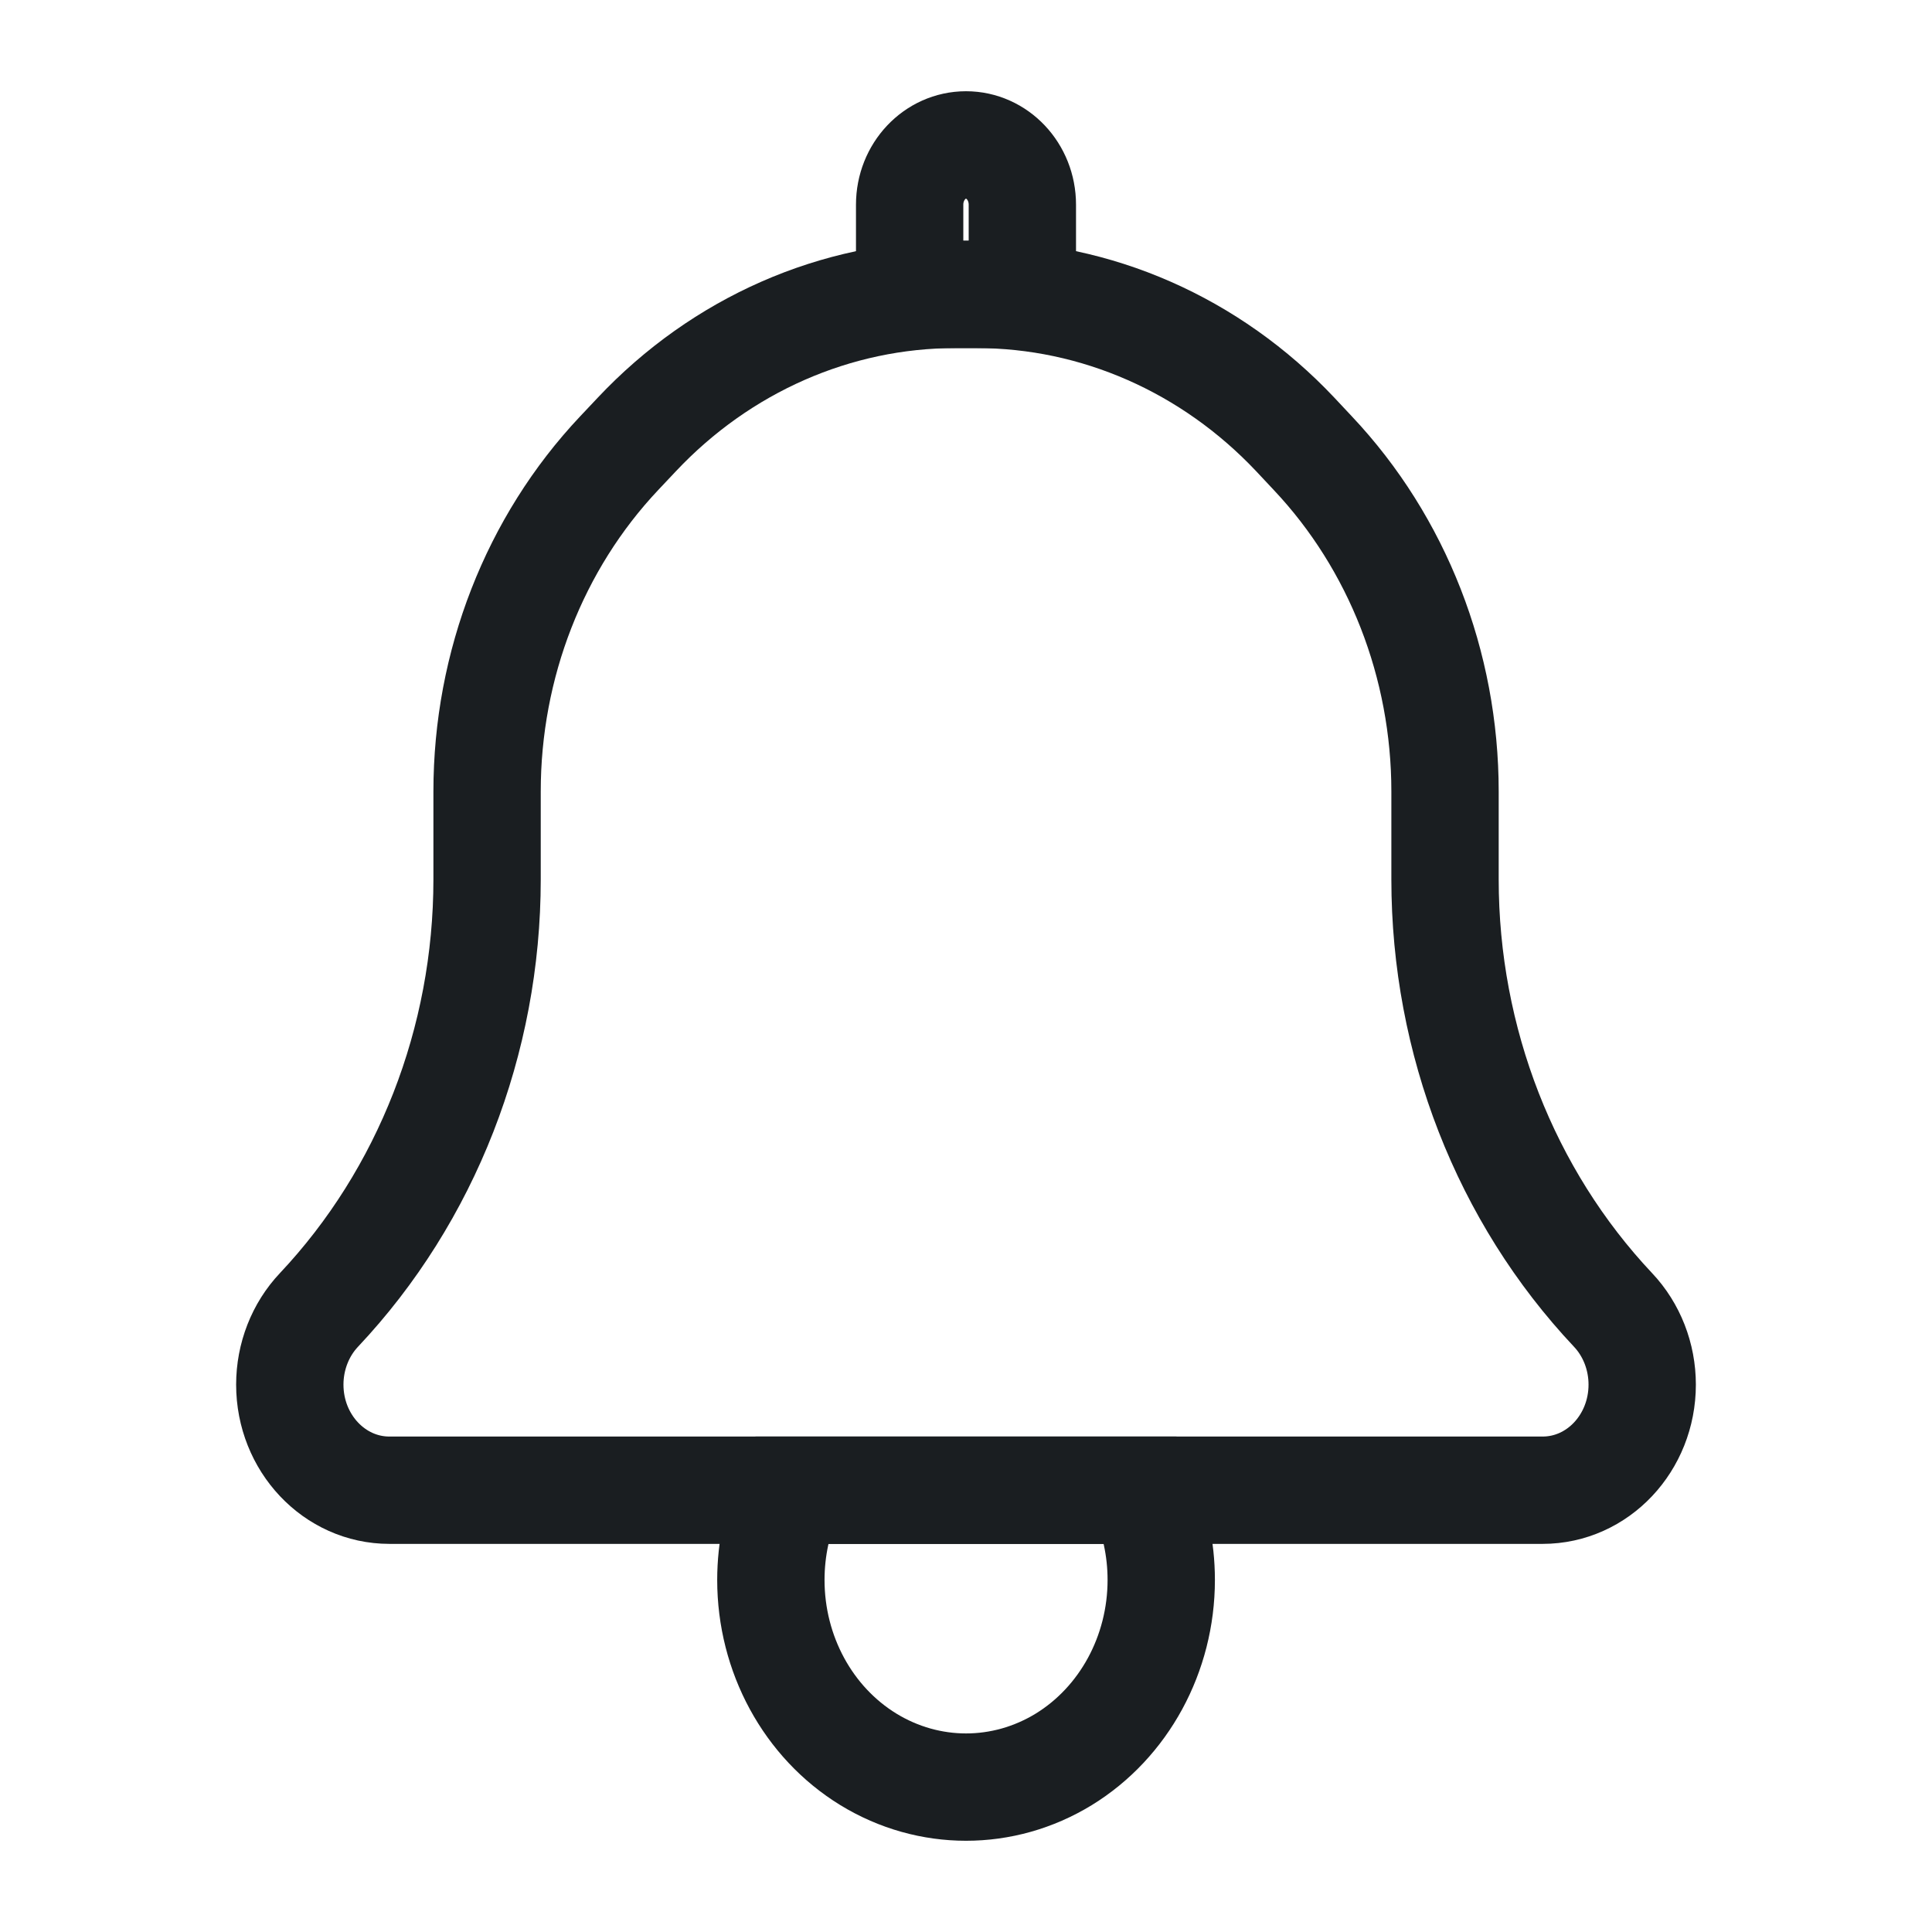
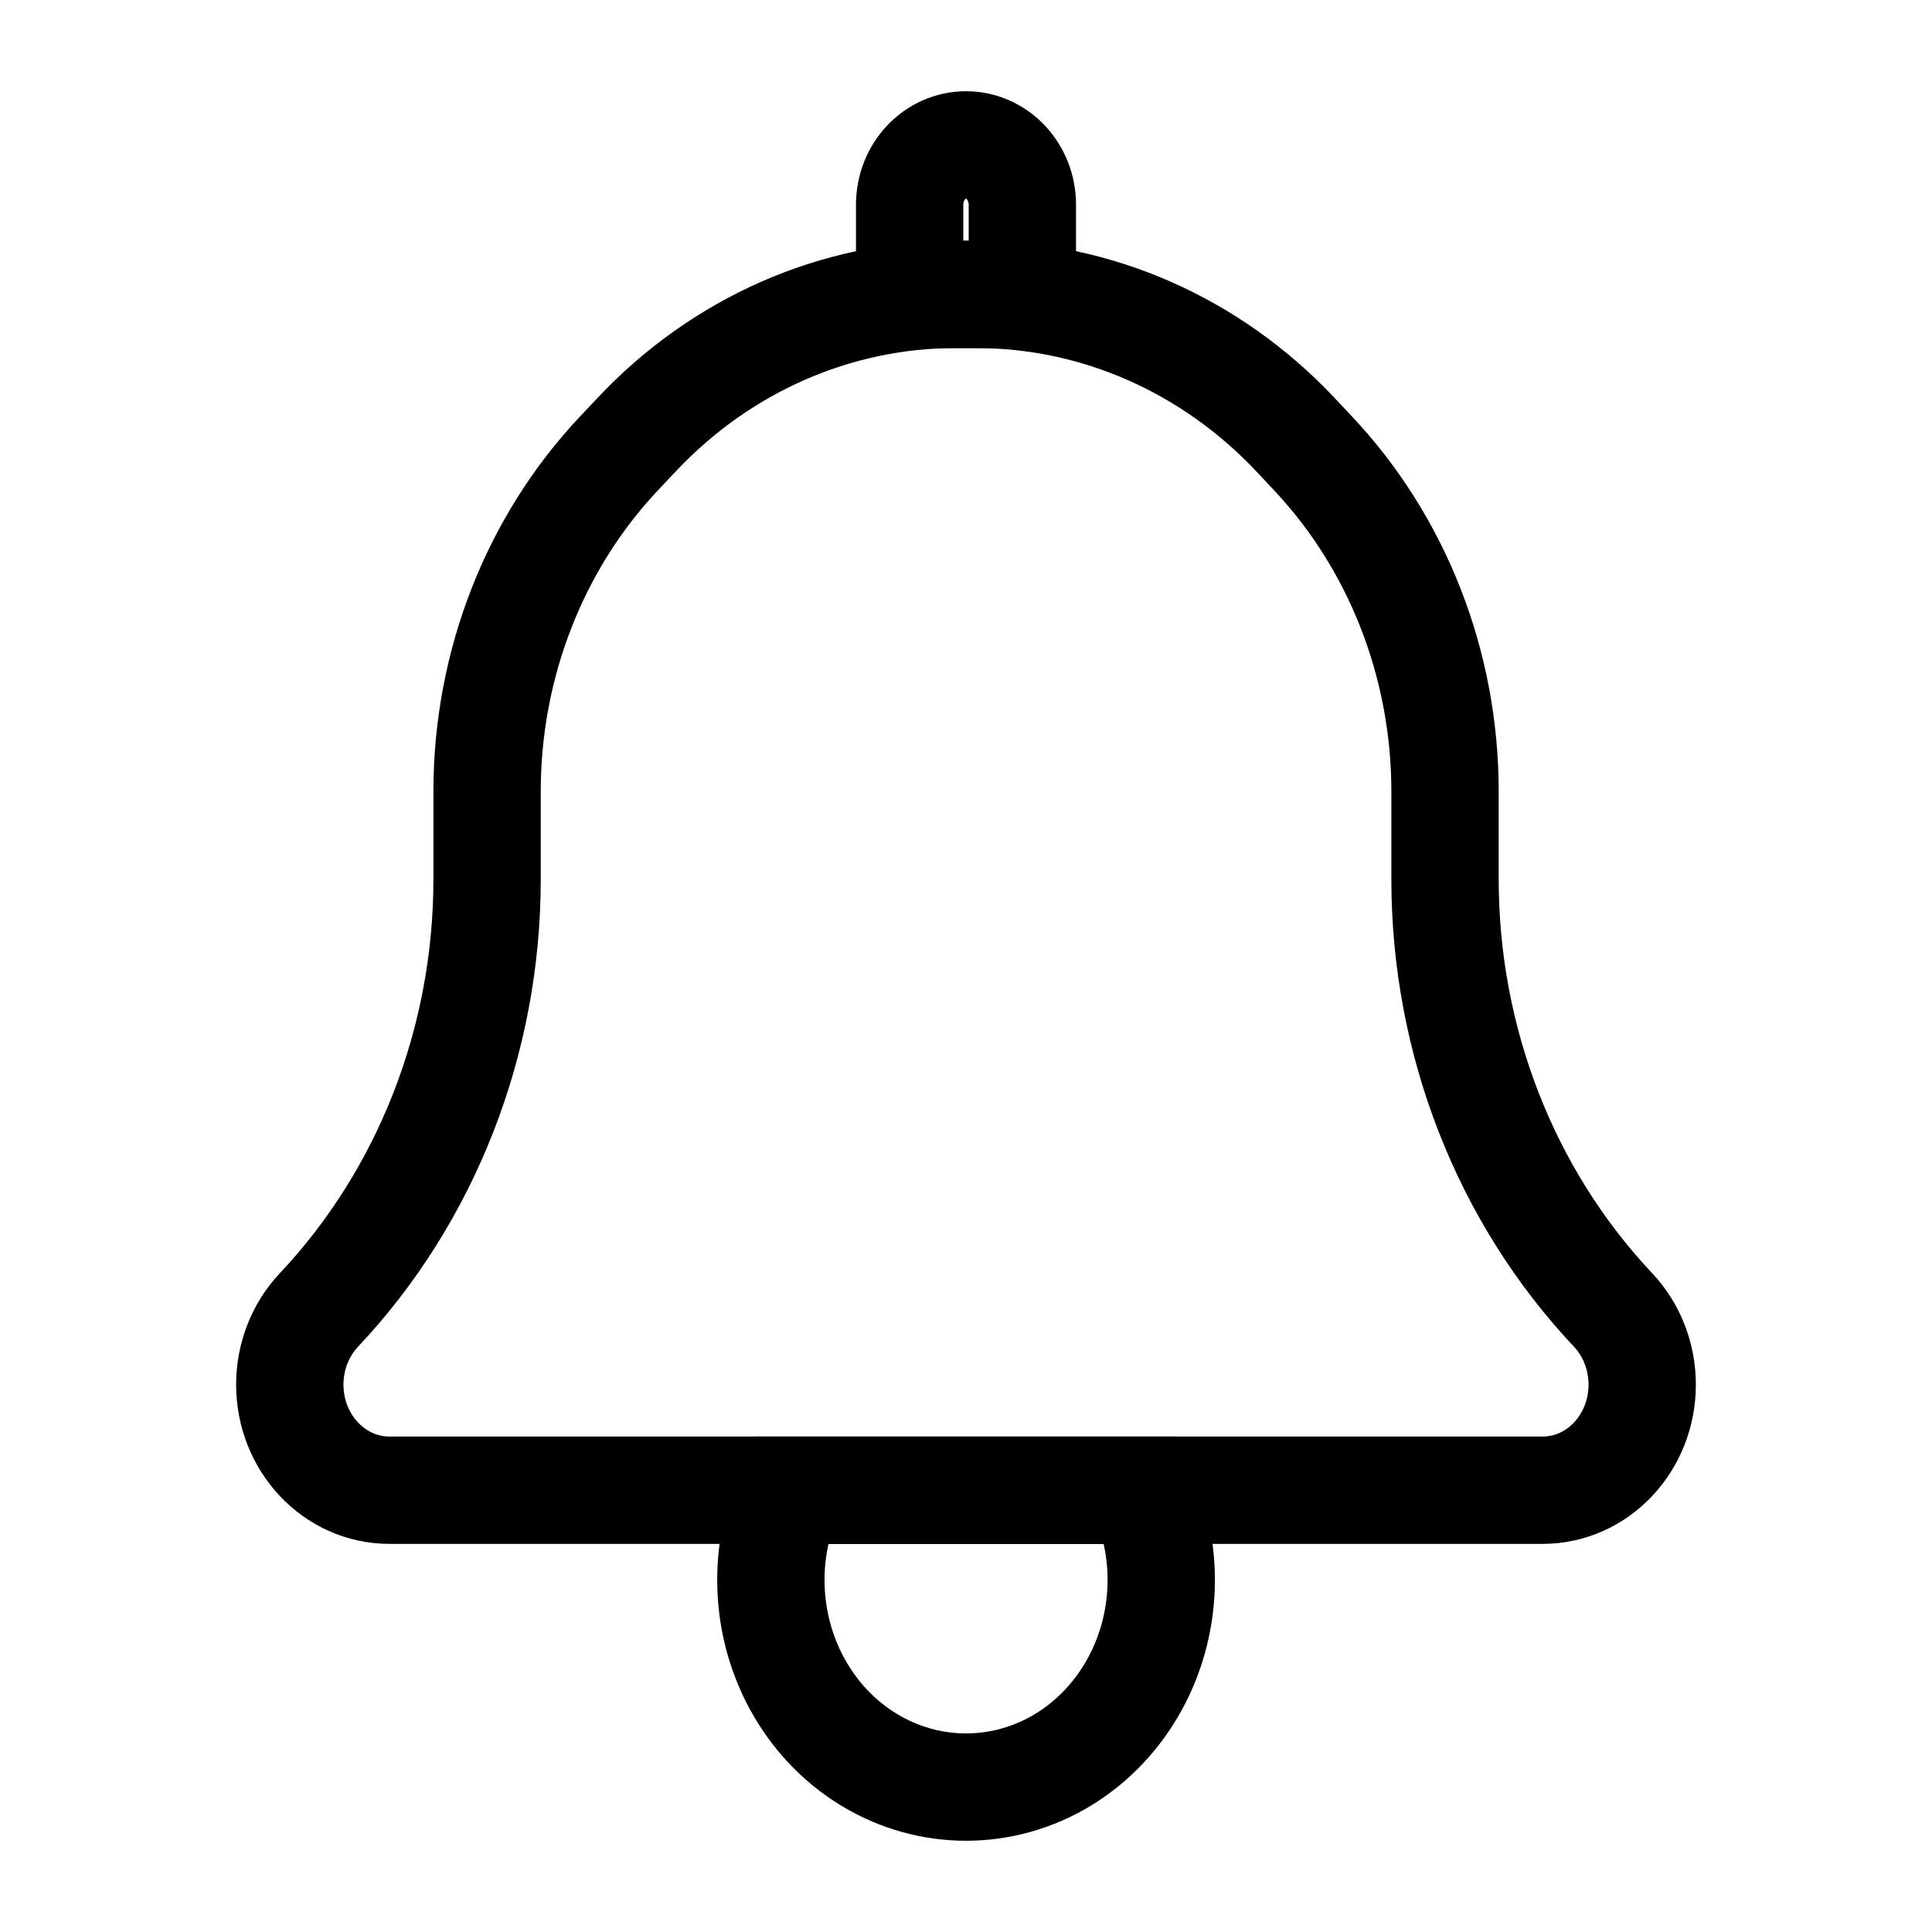
<svg xmlns="http://www.w3.org/2000/svg" width="18" height="18" viewBox="0 0 18 18" fill="none">
-   <path d="M10.639 13.884C10.756 14.141 10.819 14.426 10.819 14.72C10.819 15.41 10.472 16.047 9.91 16.392C9.347 16.736 8.654 16.736 8.091 16.392C7.528 16.047 7.182 15.41 7.182 14.72C7.182 14.426 7.245 14.141 7.361 13.884H10.639Z" stroke="#1A1E21" stroke-linecap="round" />
-   <path d="M8.902 2.743C7.788 2.743 6.72 3.212 5.933 4.048L5.768 4.223C4.98 5.059 4.538 6.192 4.538 7.374V8.193C4.538 9.697 3.974 11.14 2.972 12.204C2.798 12.388 2.7 12.639 2.7 12.9C2.7 13.444 3.116 13.884 3.628 13.884H14.372C14.885 13.884 15.3 13.444 15.3 12.9C15.3 12.639 15.202 12.388 15.028 12.204C14.026 11.14 13.463 9.697 13.463 8.193V7.374C13.463 6.192 13.02 5.059 12.232 4.223L12.068 4.048C11.28 3.212 10.212 2.743 9.098 2.743H8.902Z" stroke="#1A1E21" stroke-linecap="round" />
-   <path d="M8.606 2.743H9.394C9.466 2.743 9.525 2.68 9.525 2.603V1.907C9.525 1.599 9.29 1.35 9 1.35C8.71 1.35 8.475 1.599 8.475 1.907V2.603C8.475 2.68 8.534 2.743 8.606 2.743Z" stroke="#1A1E21" stroke-linecap="round" />
+   <path d="M10.639 13.884C10.756 14.141 10.819 14.426 10.819 14.72C10.819 15.41 10.472 16.047 9.91 16.392C9.347 16.736 8.654 16.736 8.091 16.392C7.528 16.047 7.182 15.41 7.182 14.72C7.182 14.426 7.245 14.141 7.361 13.884H10.639Z" stroke="currentColor" stroke-linecap="round" />
+   <path d="M8.902 2.743C7.788 2.743 6.72 3.212 5.933 4.048L5.768 4.223C4.98 5.059 4.538 6.192 4.538 7.374V8.193C4.538 9.697 3.974 11.14 2.972 12.204C2.798 12.388 2.7 12.639 2.7 12.9C2.7 13.444 3.116 13.884 3.628 13.884H14.372C14.885 13.884 15.3 13.444 15.3 12.9C15.3 12.639 15.202 12.388 15.028 12.204C14.026 11.14 13.463 9.697 13.463 8.193V7.374C13.463 6.192 13.02 5.059 12.232 4.223L12.068 4.048C11.28 3.212 10.212 2.743 9.098 2.743H8.902Z" stroke="currentColor" stroke-linecap="round" />
+   <path d="M8.606 2.743H9.394C9.466 2.743 9.525 2.68 9.525 2.603V1.907C9.525 1.599 9.29 1.35 9 1.35C8.71 1.35 8.475 1.599 8.475 1.907V2.603C8.475 2.68 8.534 2.743 8.606 2.743Z" stroke="currentColor" stroke-linecap="round" />
</svg>
